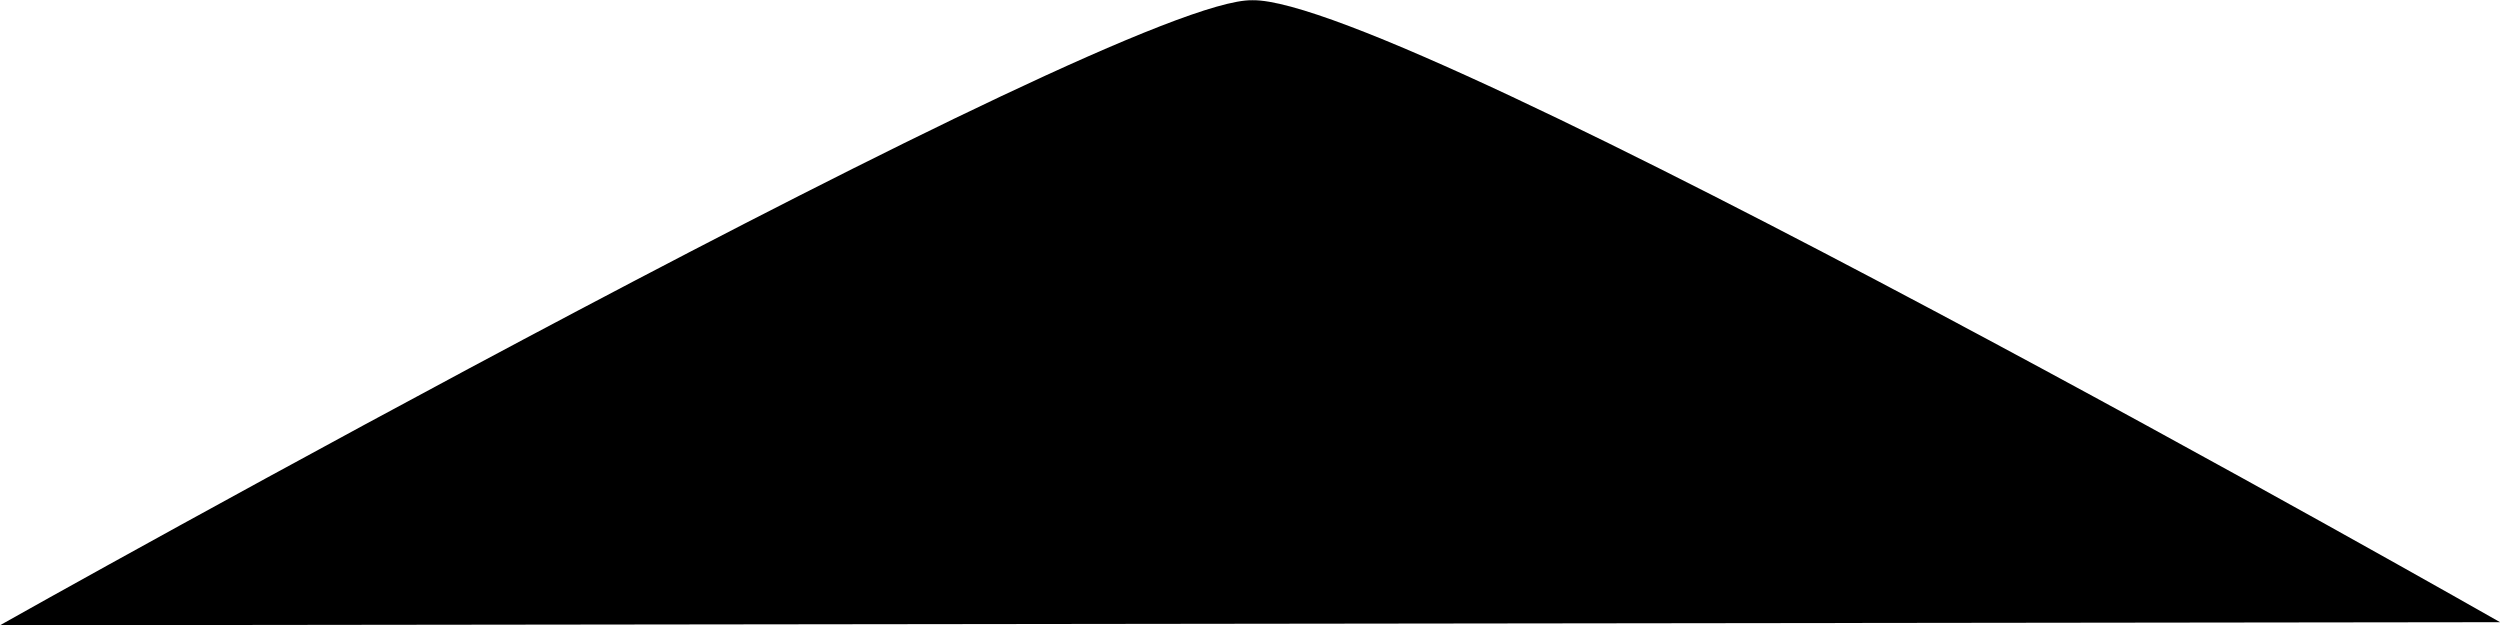
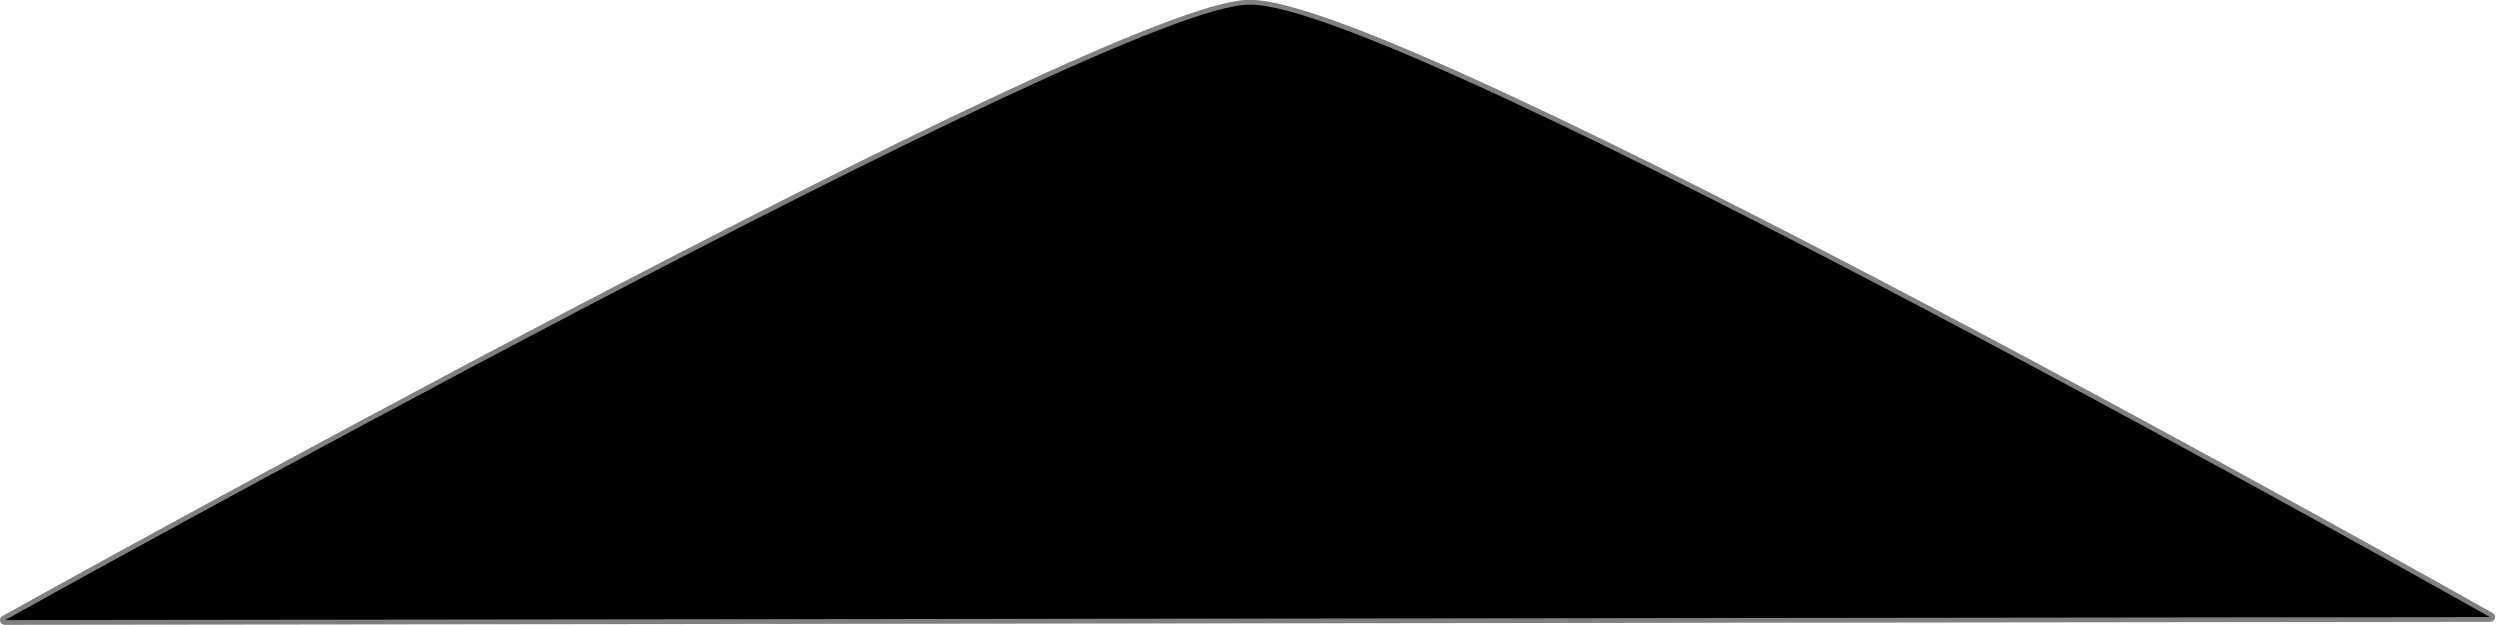
- <svg xmlns="http://www.w3.org/2000/svg" width="500" height="125" version="1.1" viewBox="0 0 132.29 33.073">
-   <g transform="matrix(1.0811 0 0 -1.0106 -5.2347 300.15)">
-     <path d="m66.133 296.99c7.388 0.153 61.079-32.567 61.079-32.567l-122.37-0.16c0.309 0.199 54.766 32.87 61.291 32.726z" color="#000000" style="paint-order:stroke fill markers" />
+ <svg xmlns="http://www.w3.org/2000/svg" version="1.1" viewBox="0 0 500 125">
+   <g transform="matrix(4.061 0 0 -3.7606 -18.629 1117.8)" stroke="#808080" stroke-linecap="round" stroke-linejoin="round" stroke-width=".51">
+     <path d="m66.133 296.99c7.388 0.153 61.079-32.567 61.079-32.567l-122.37-0.16c0.309 0.199 54.766 32.87 61.291 32.726z" color="#000000" stroke="#808080" stroke-linecap="round" stroke-linejoin="round" stroke-width=".51" style="paint-order:stroke fill markers" />
  </g>
</svg>
